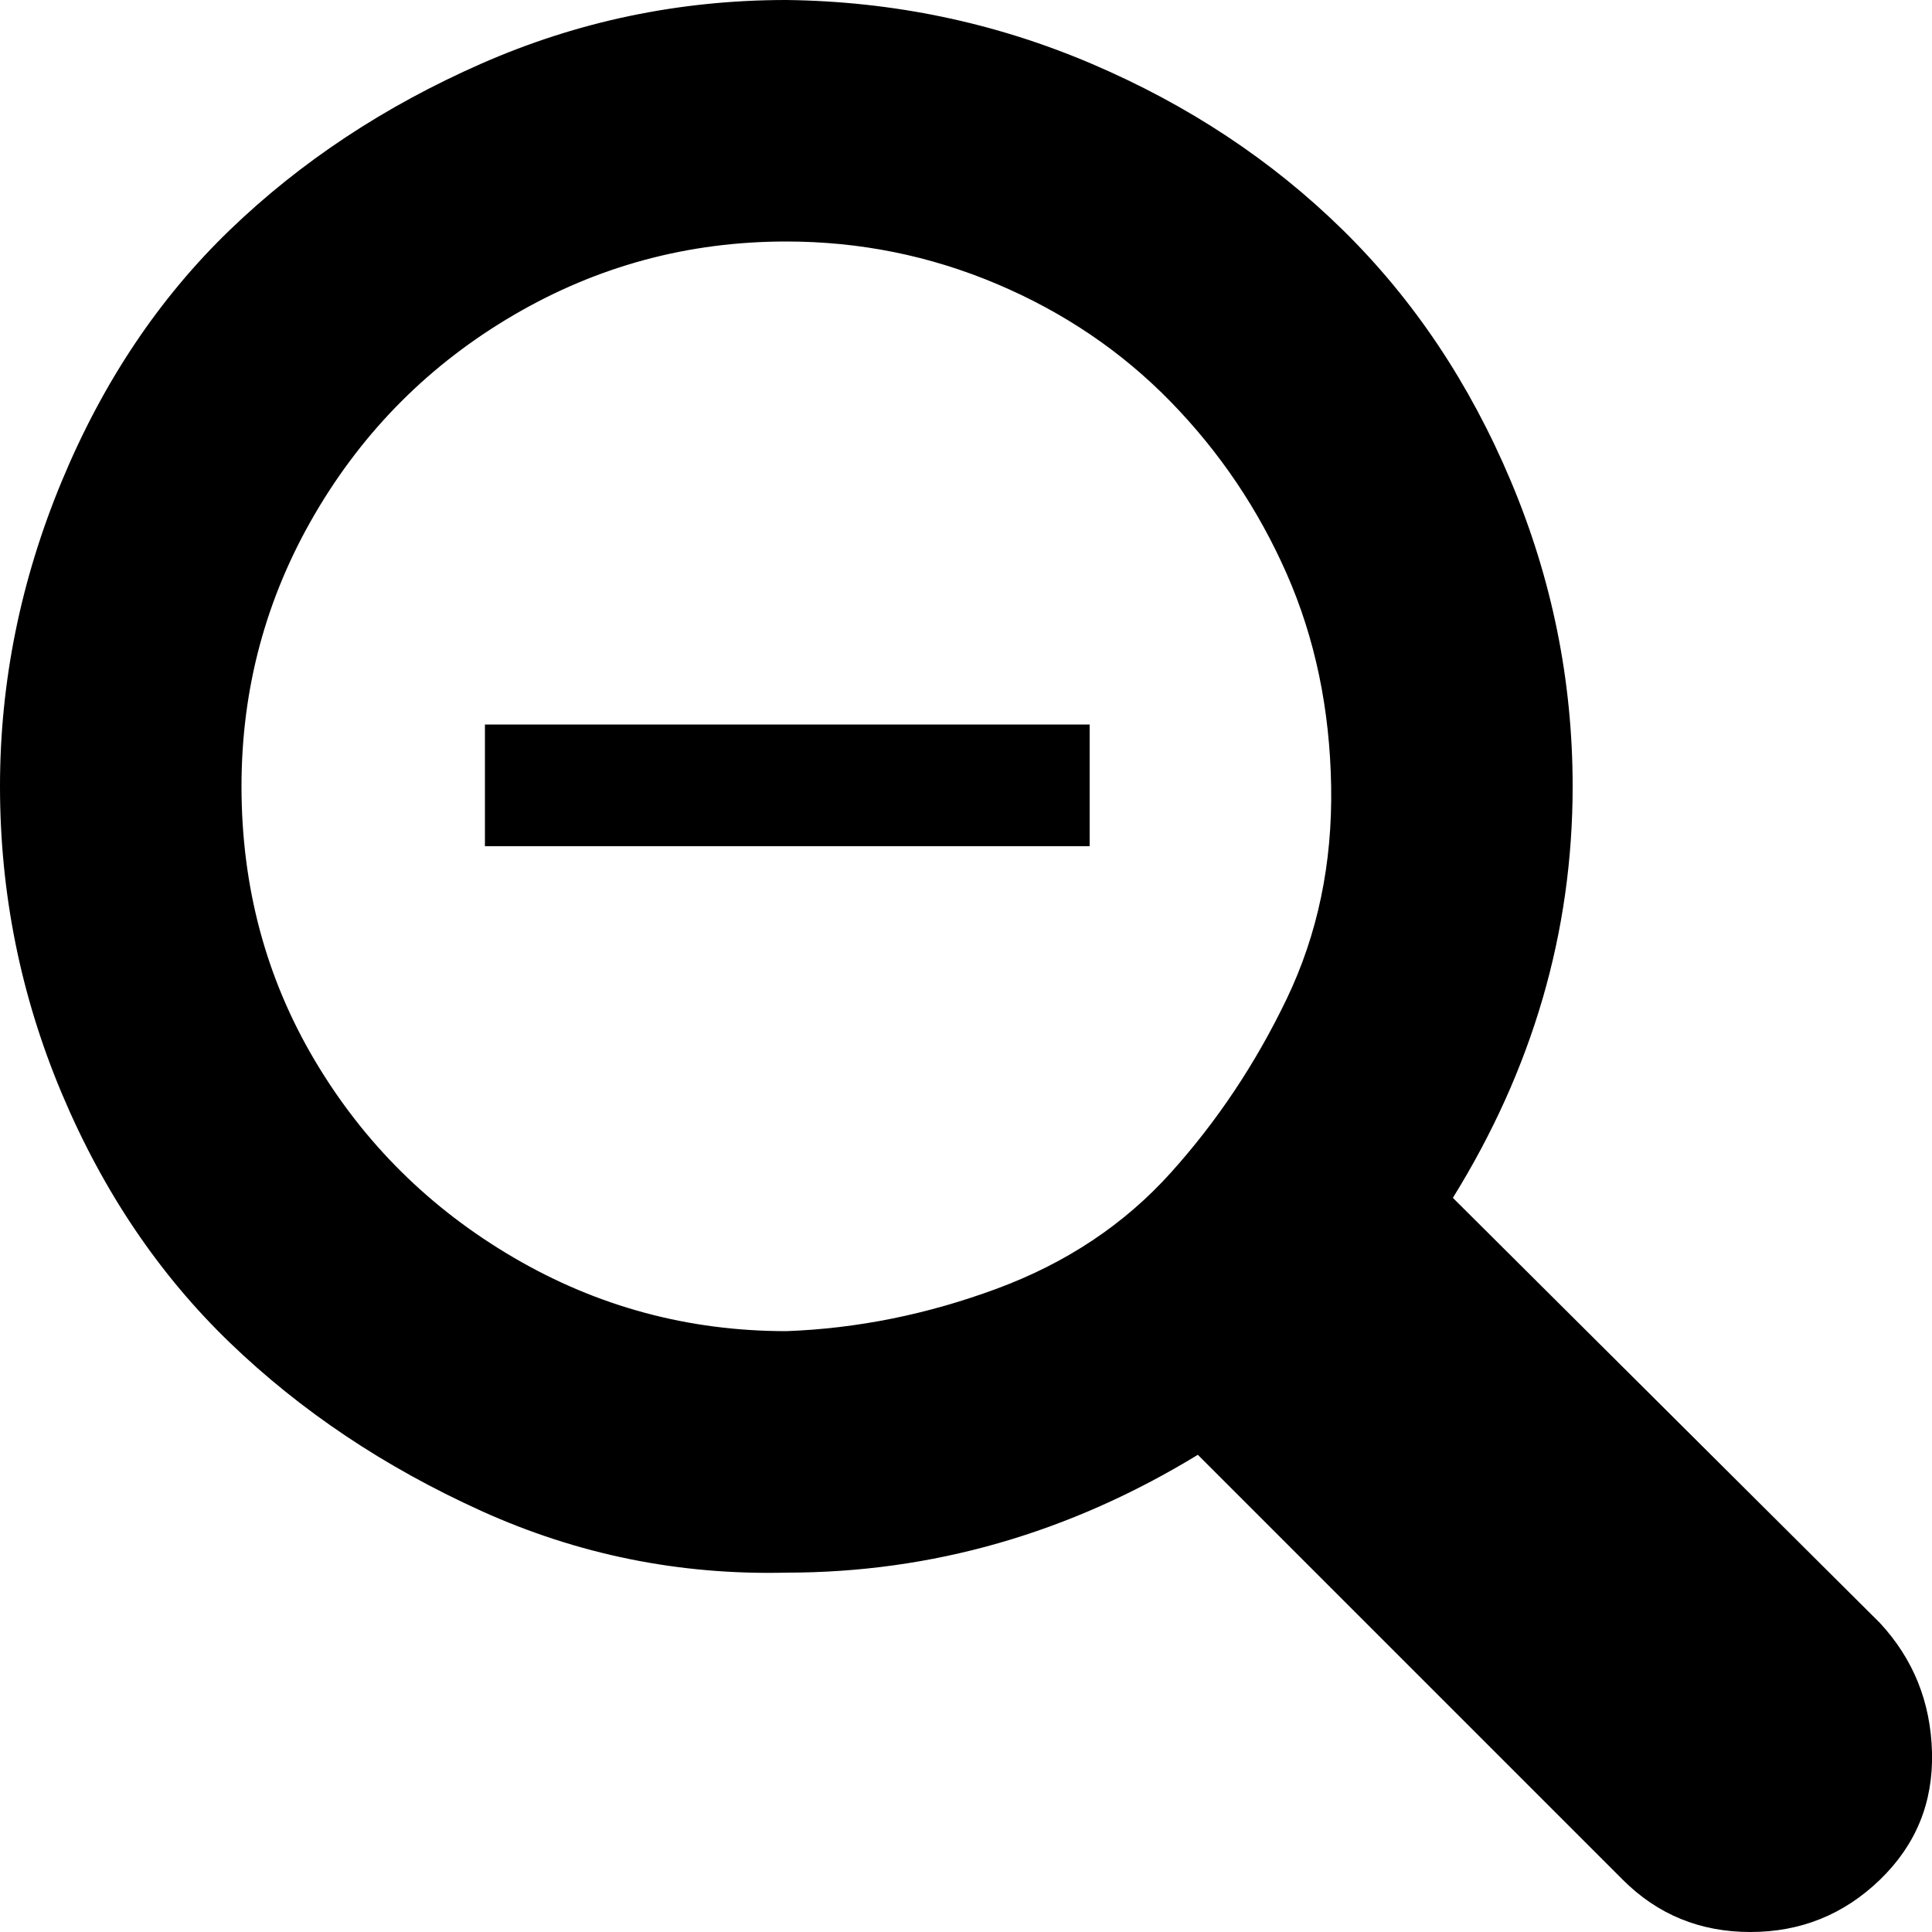
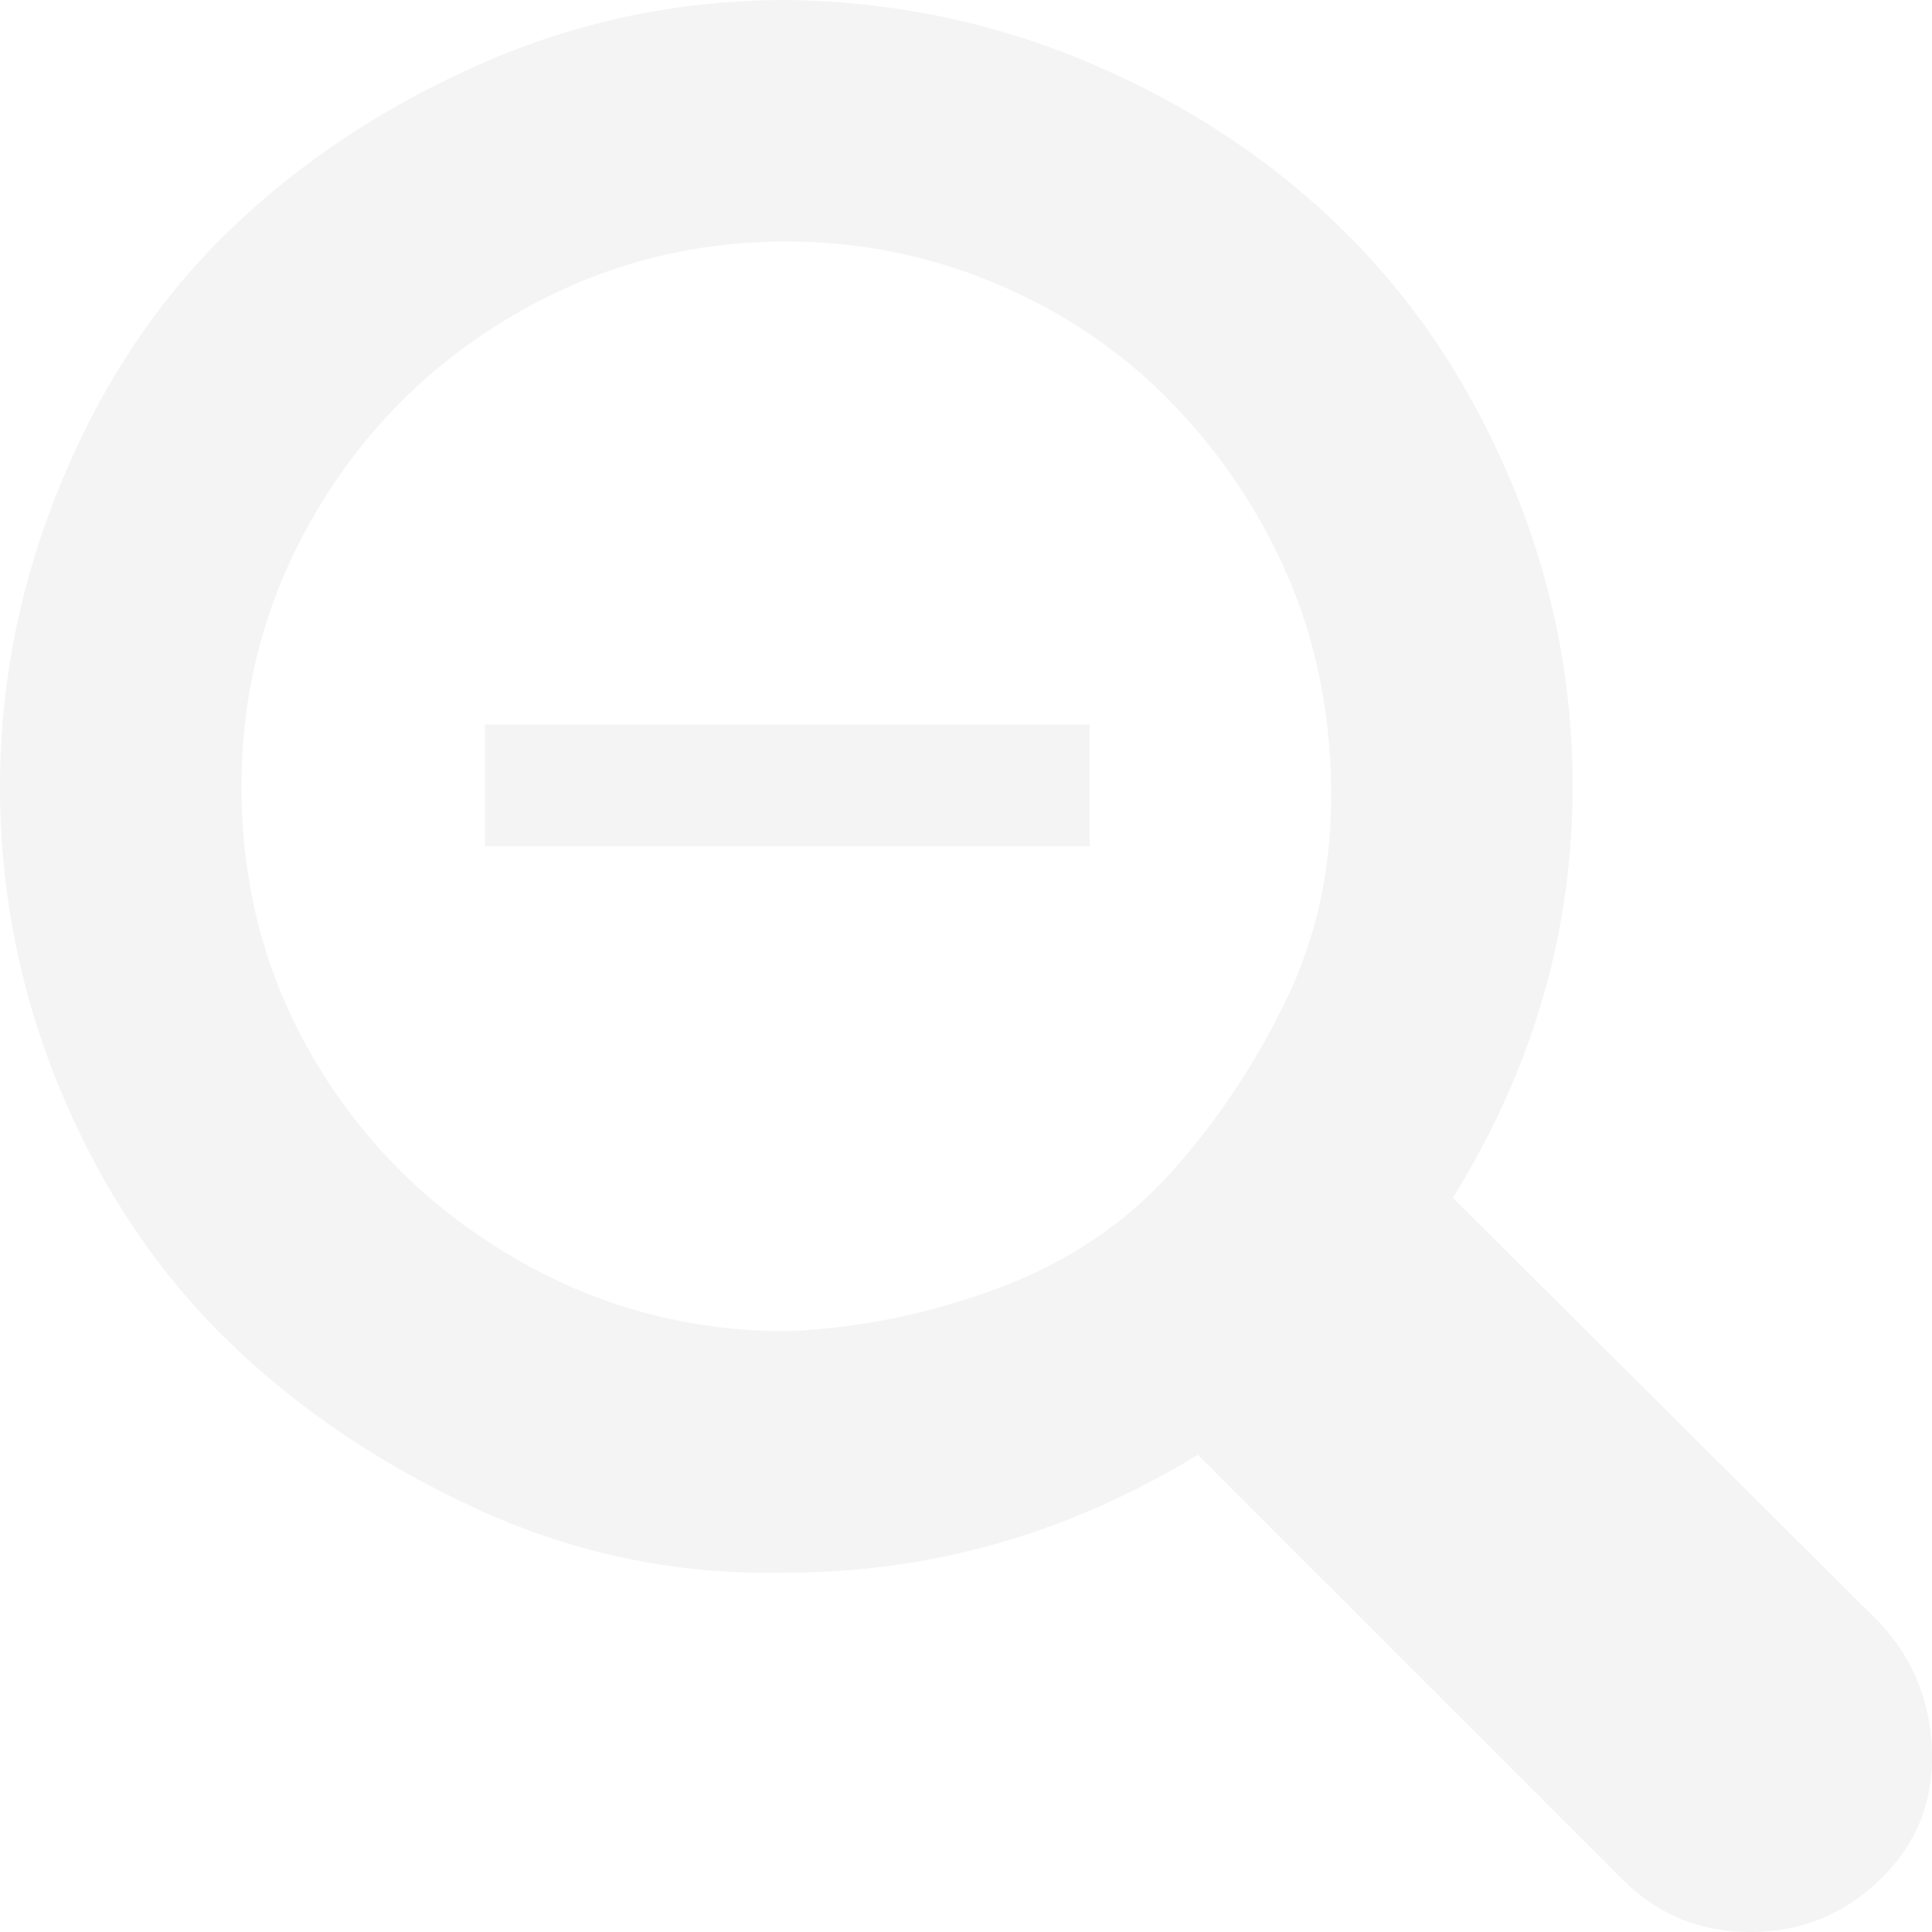
- <svg xmlns="http://www.w3.org/2000/svg" fill="#000000" viewBox="0 0 32 32" version="1.1">
+ <svg xmlns="http://www.w3.org/2000/svg" fill="#eeeeeeaa" viewBox="0 0 32 32" version="1.1">
  <g id="SVGRepo_bgCarrier" stroke-width="0" />
  <g id="SVGRepo_tracerCarrier" stroke-linecap="round" stroke-linejoin="round" />
  <g id="SVGRepo_iconCarrier">
    <path d="M0 13.024q0 2.656 1.024 5.088t2.784 4.128 4.16 2.784 5.056 1.024q3.616 0 6.816-1.952l7.040 7.040q0.864 0.864 2.112 0.864t2.144-0.864 0.864-2.112-0.864-2.144l-7.072-7.040q1.984-3.2 1.984-6.816 0-2.624-1.024-5.056t-2.784-4.16-4.16-2.752-5.056-1.056q-2.656 0-5.056 1.056t-4.16 2.752-2.784 4.16-1.024 5.056zM4 13.024q0-2.432 1.216-4.512t3.296-3.296 4.512-1.216q1.824 0 3.488 0.704t2.88 1.952 1.92 2.848 0.736 3.52-0.736 3.52-1.92 2.88-2.88 1.92-3.488 0.704q-2.432 0-4.512-1.216t-3.296-3.264-1.216-4.544zM8.032 14.016h10.016v-2.016h-10.016v2.016z" />
  </g>
</svg>
